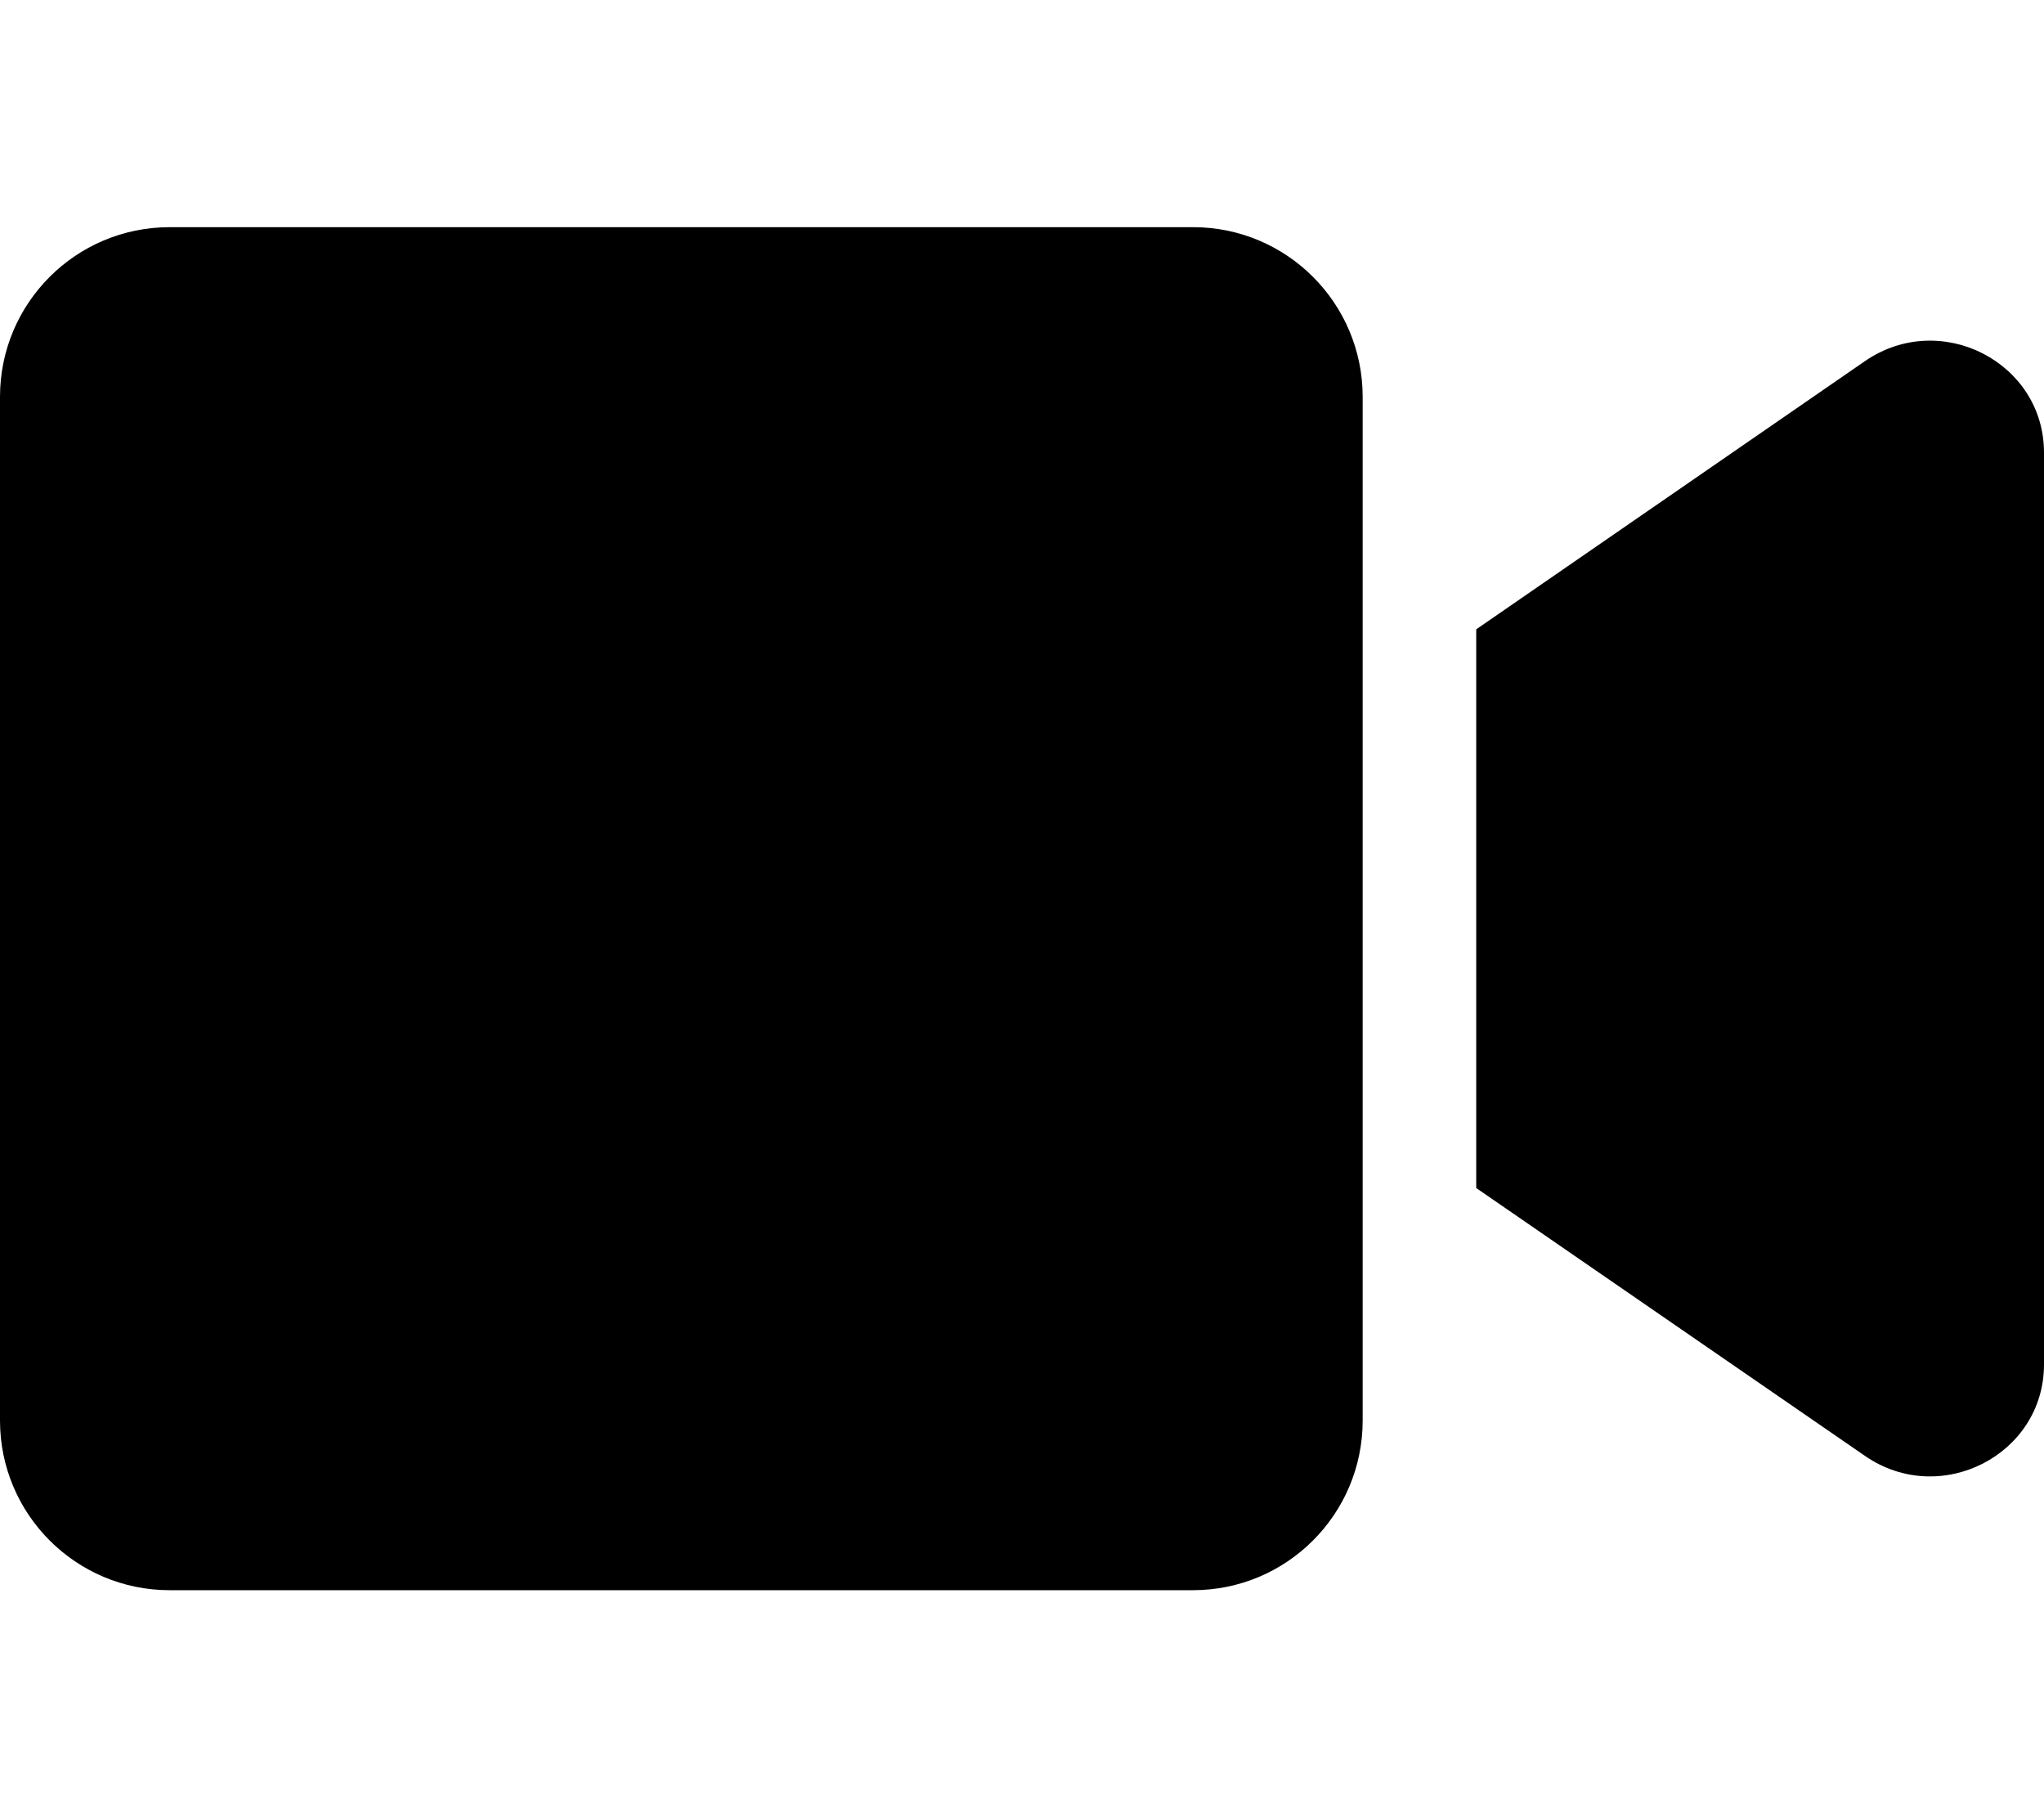
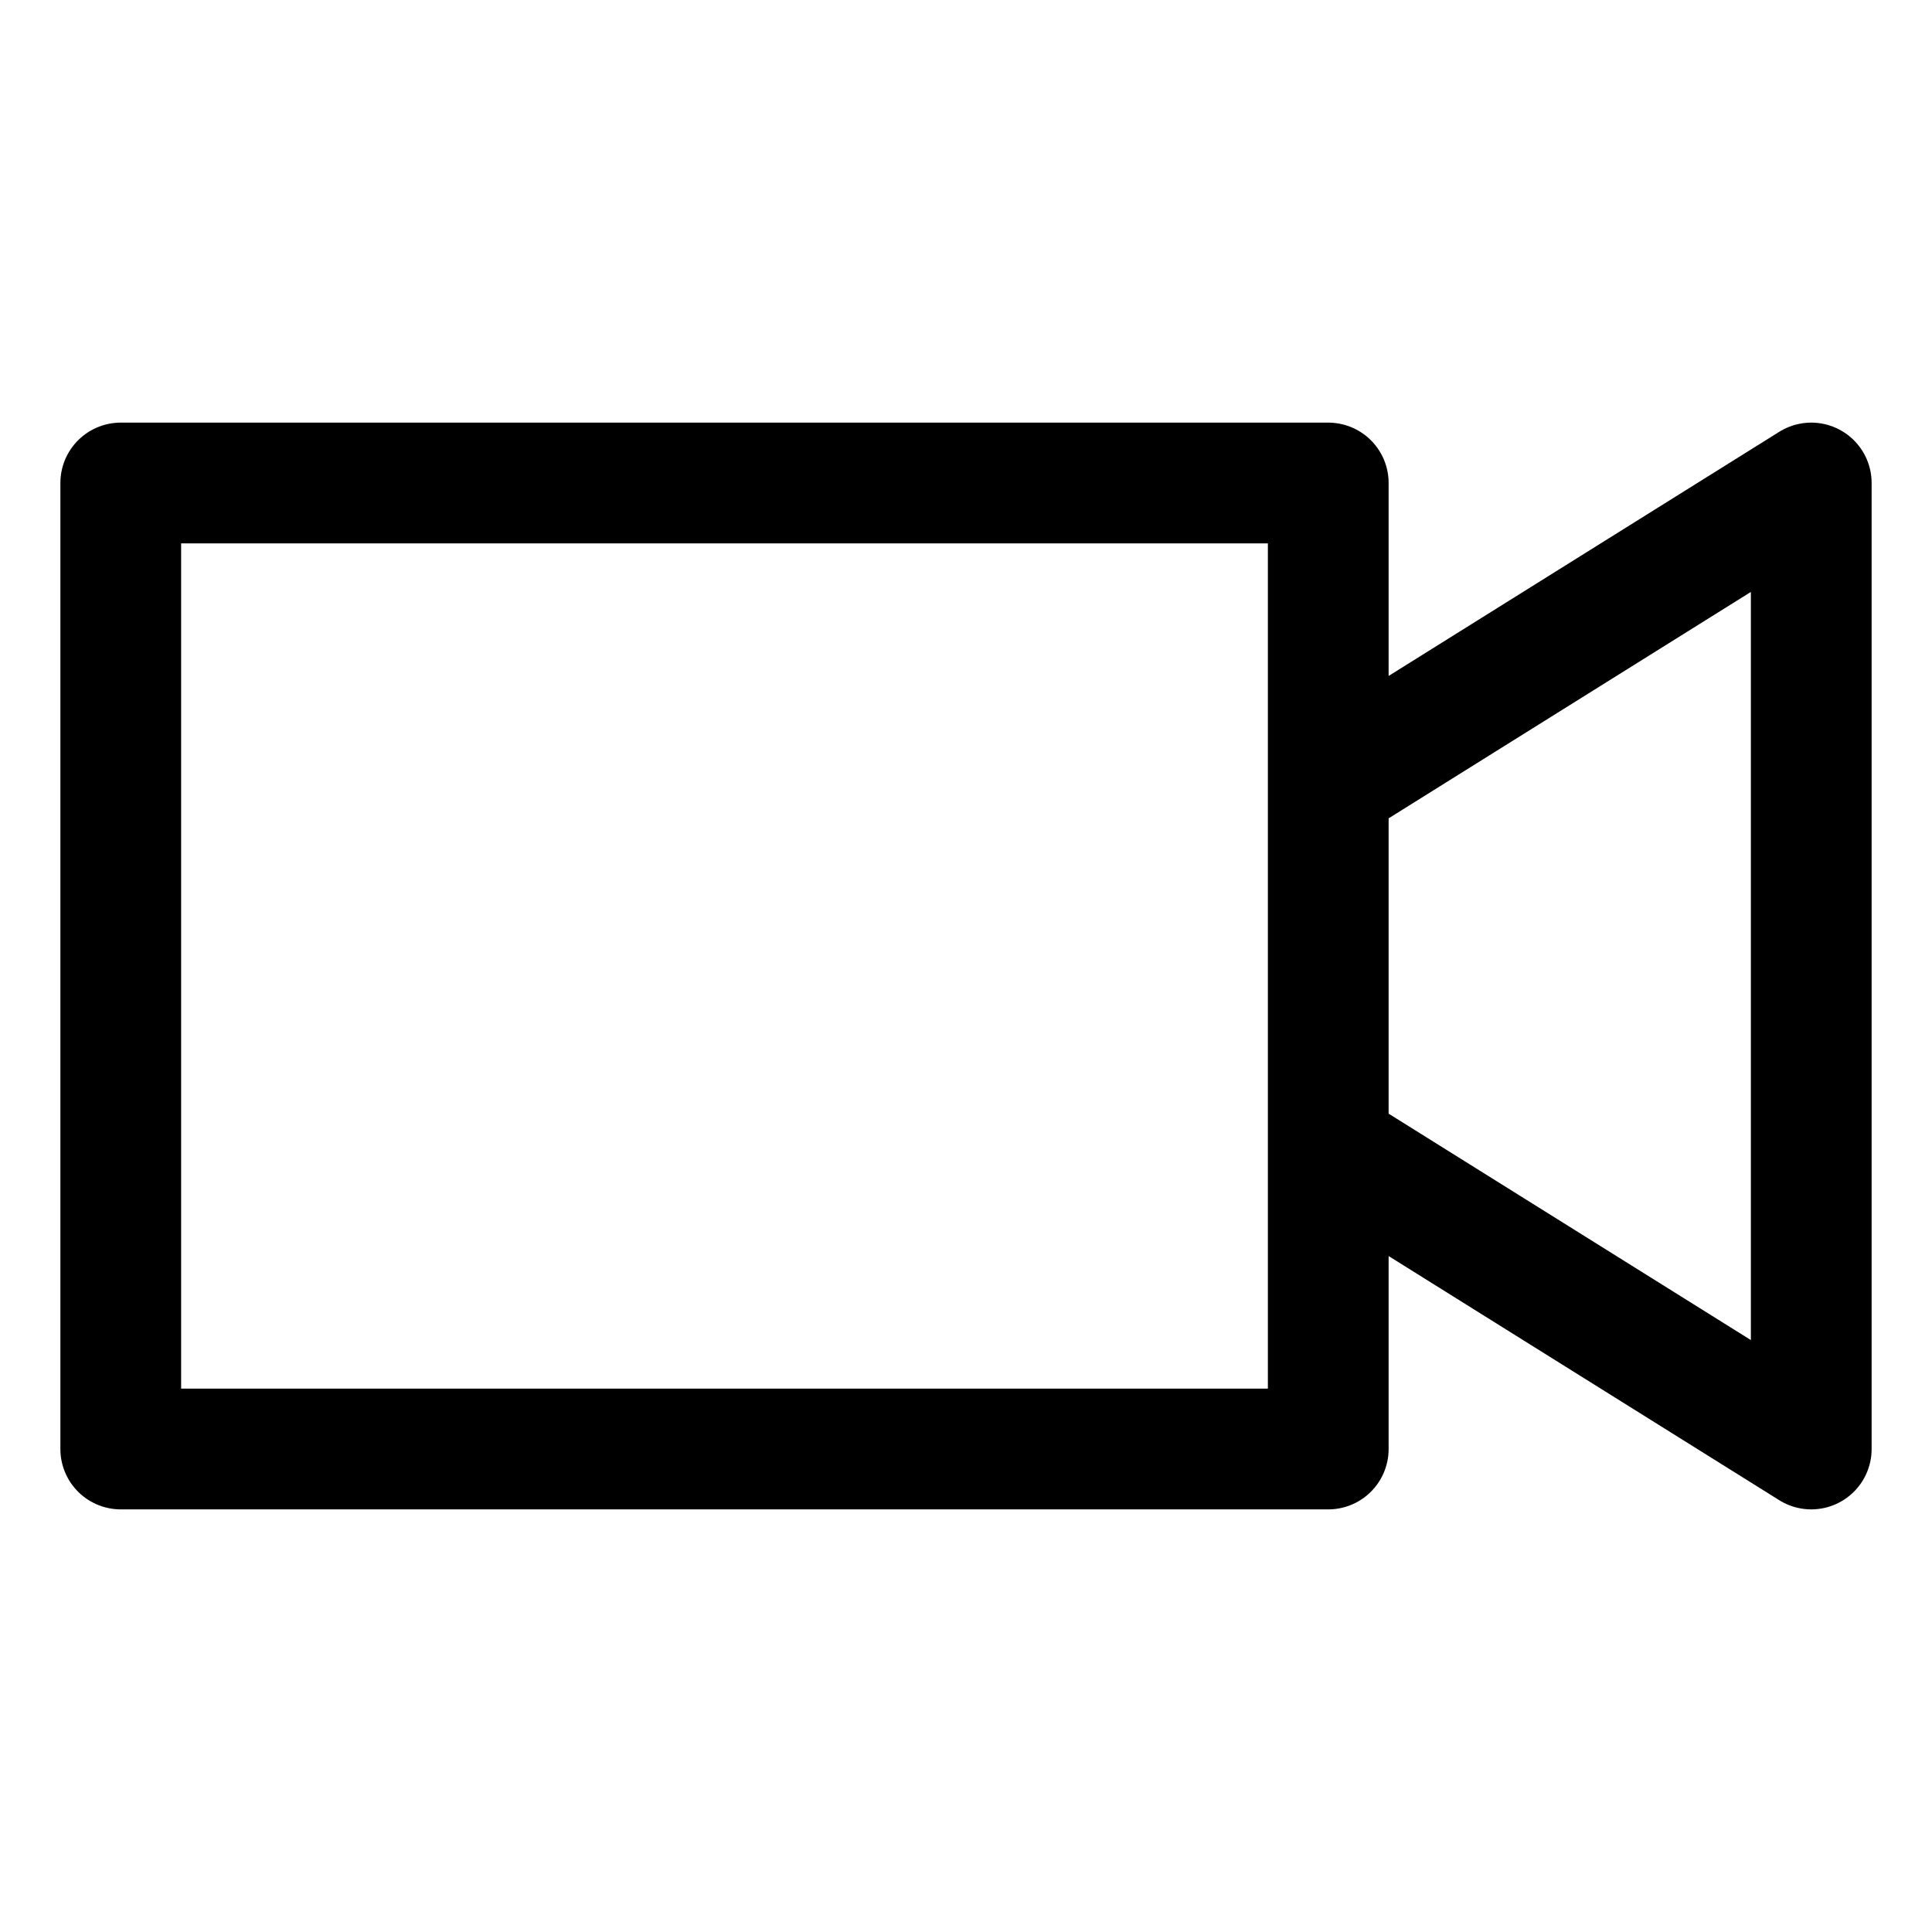
- <svg xmlns="http://www.w3.org/2000/svg" viewBox="0 0 576 512">
-   <path d="M336.2 64H47.8C21.4 64 0 85.4 0 111.8v288.4C0 426.6 21.4 448 47.8 448h288.4c26.4 0 47.8-21.4 47.8-47.8V111.8c0-26.4-21.4-47.8-47.8-47.8zm189.4 37.7L416 177.3v157.4l109.6 75.5c21.2 14.6 50.4-.3 50.4-25.8V127.5c0-25.4-29.1-40.4-50.4-25.8z" />
+ <svg xmlns="http://www.w3.org/2000/svg" id="i-video" viewBox="0 0 32 32" width="32" height="32" fill="none" stroke="currentcolor" stroke-linecap="round" stroke-linejoin="round" stroke-width="2">
+   <path d="M22 13 L30 8 30 24 22 19 Z M2 8 L2 24 22 24 22 8 Z" />
</svg>
